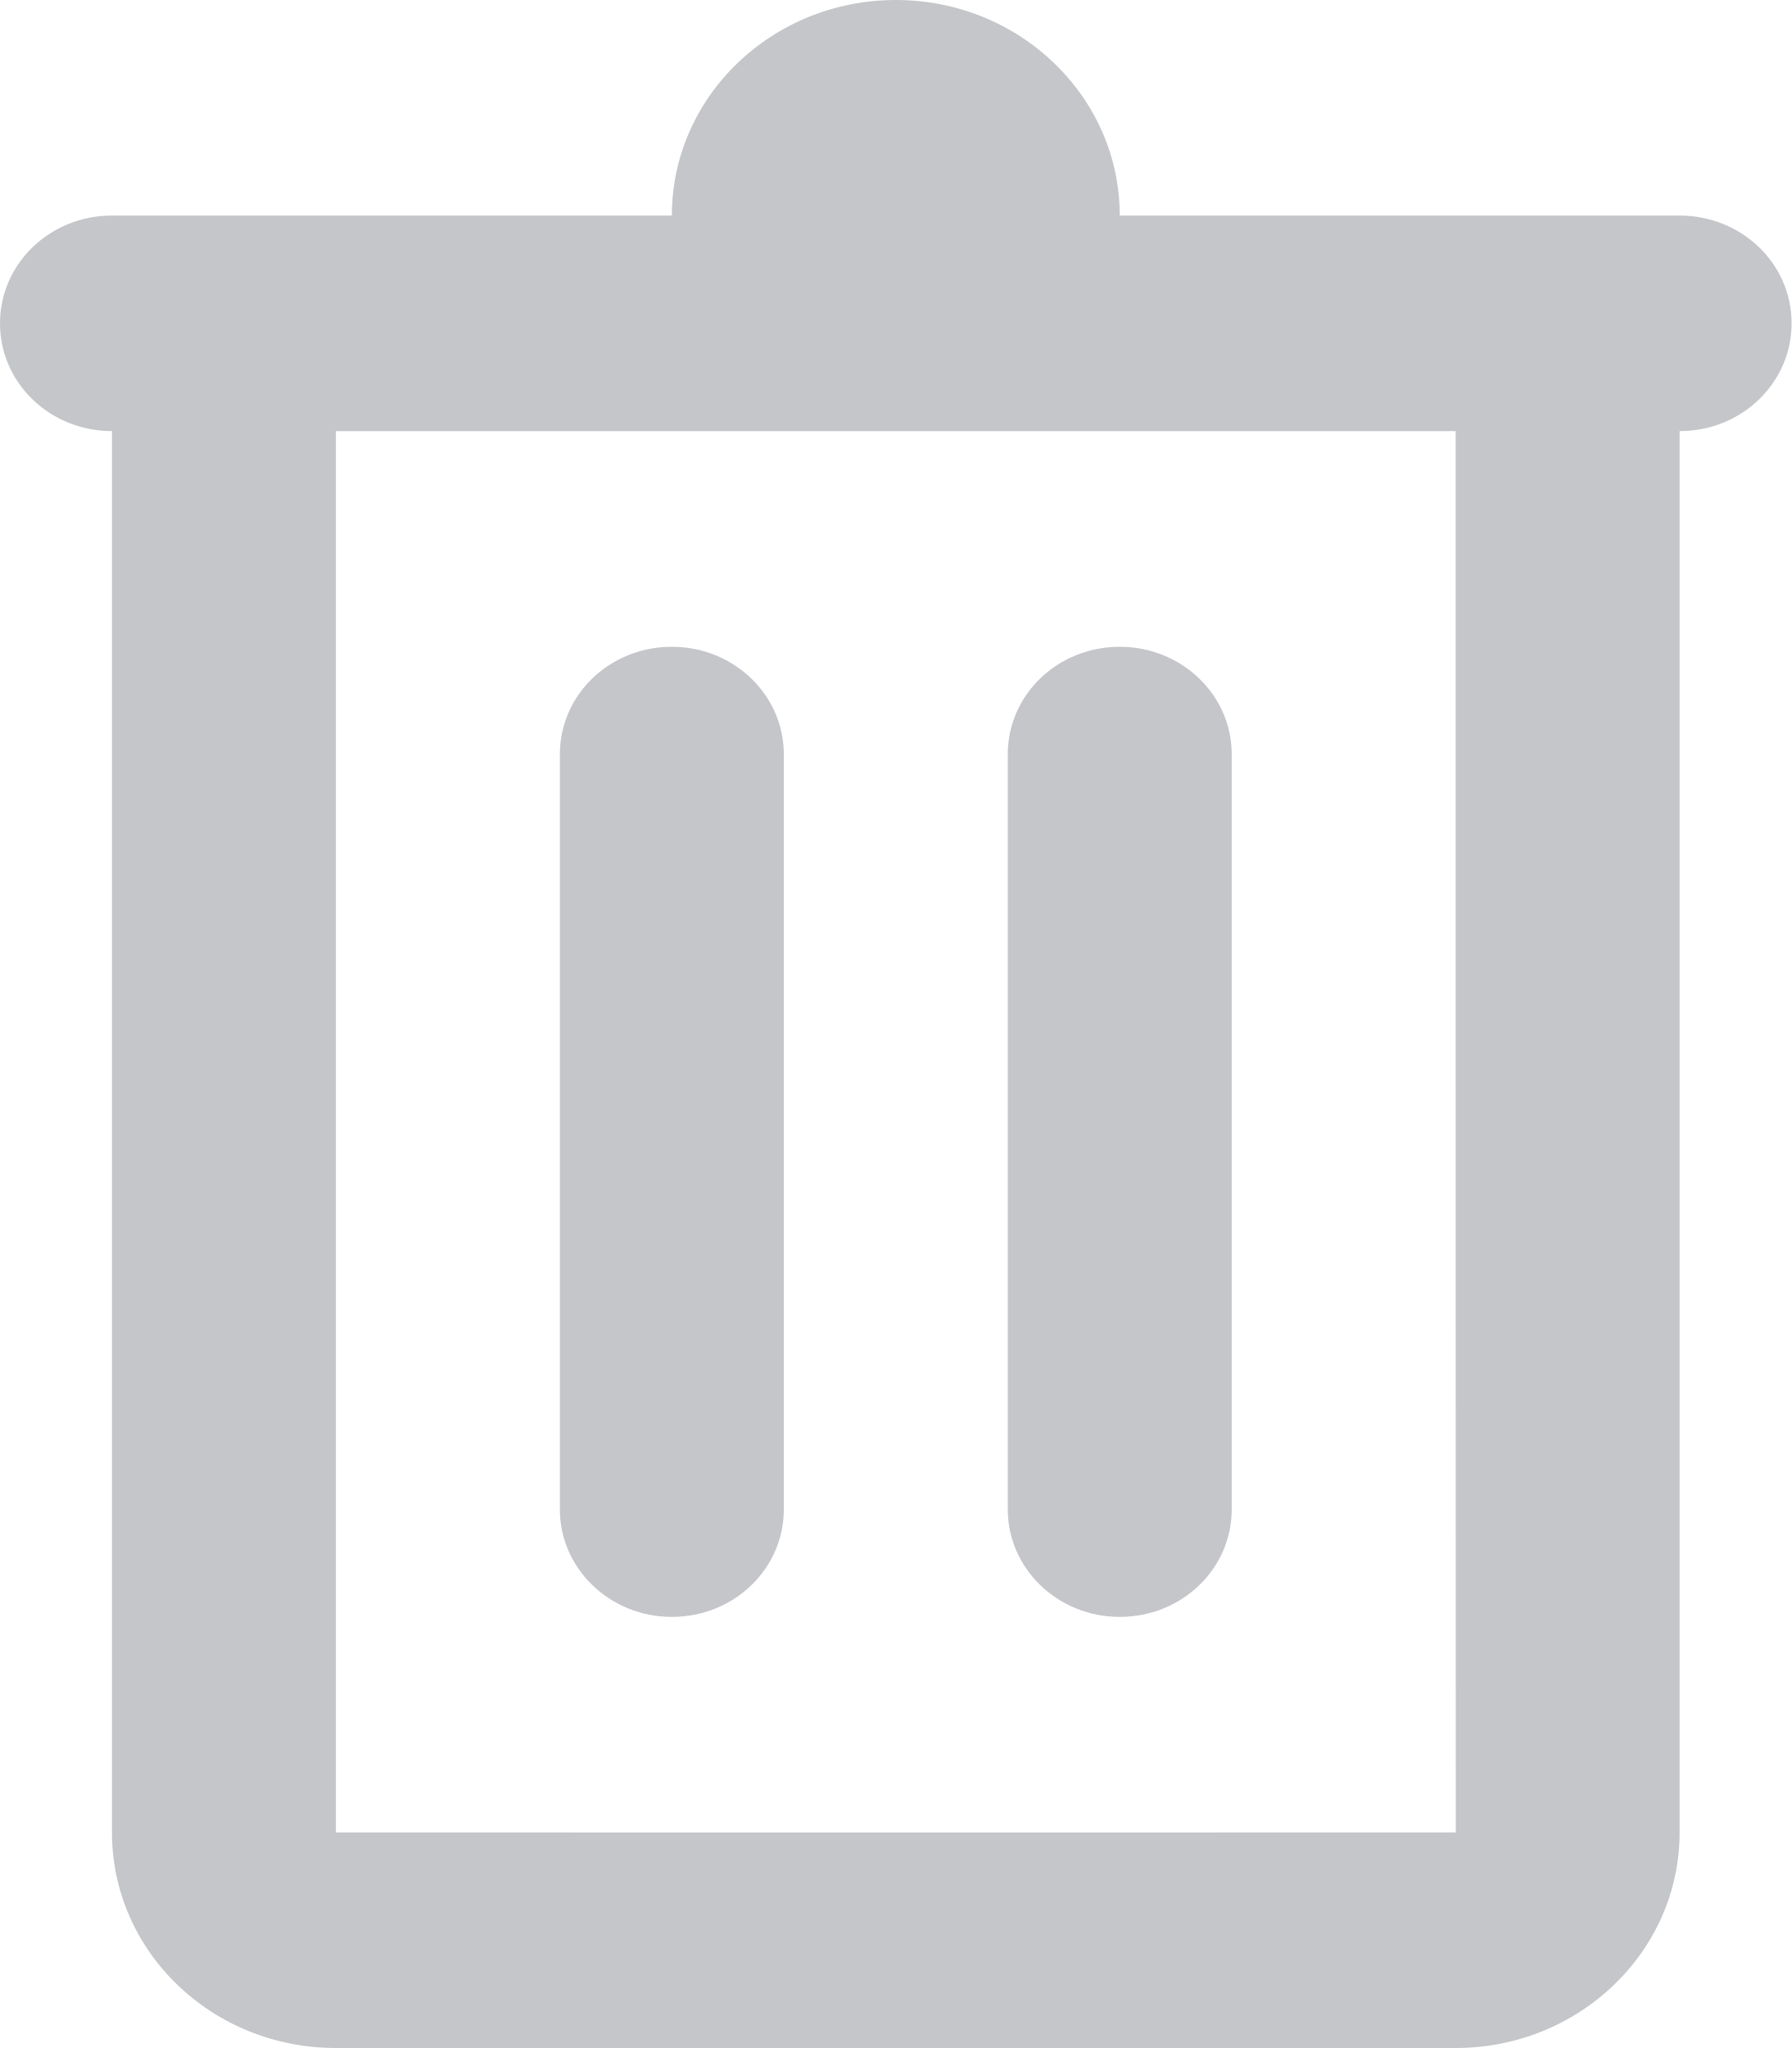
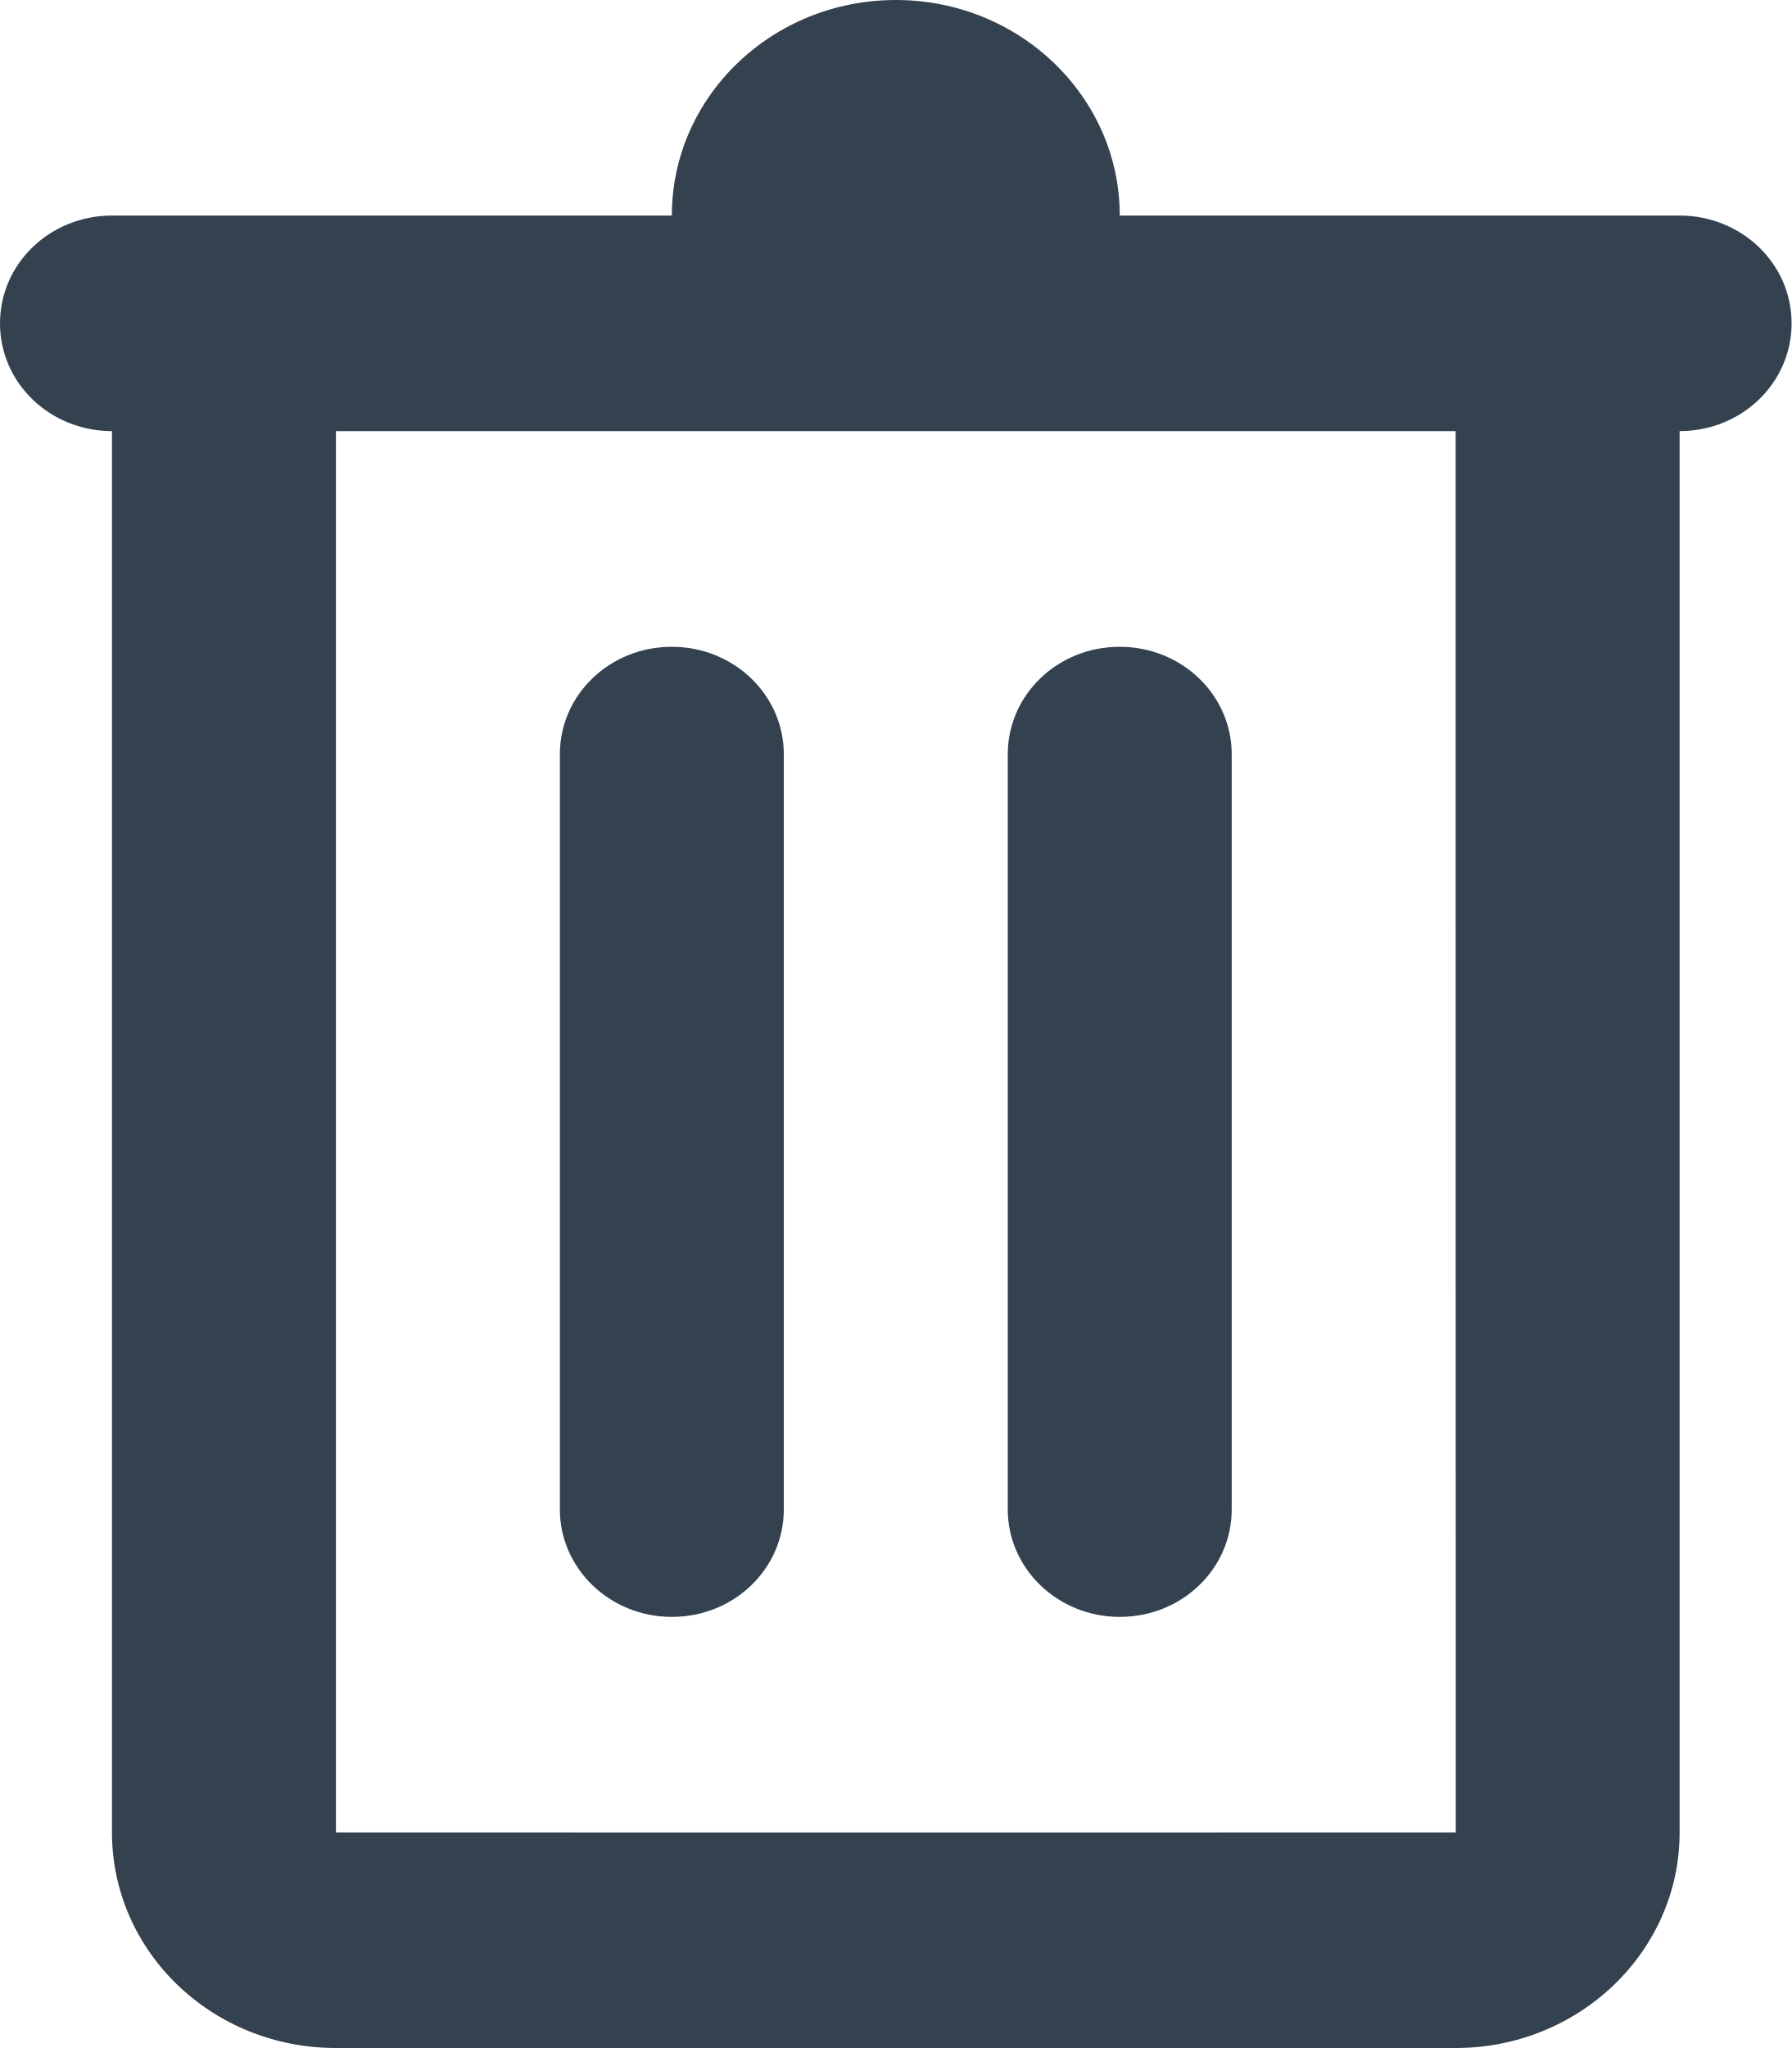
<svg xmlns="http://www.w3.org/2000/svg" width="14px" height="16px" viewBox="0 0 14 16" version="1.1">
  <defs />
  <g id="Content-density-exploration" stroke="none" stroke-width="1" fill="none" fill-rule="evenodd">
-     <g id="HOVER" transform="translate(-857, -185)" fill="#C4C6C9" fill-rule="nonzero">
-       <g id="Group" transform="translate(824, 185)">
+     <g id="Icon/button-updates-states" transform="translate(-387, -250)" fill="#34414F" fill-rule="nonzero">
+       <g id="Group" transform="translate(354, 250)">
        <path d="M35.625,14.316 C35.625,14.317 44.376,14.316 44.376,14.316 C44.375,14.316 44.375,6.066 44.375,3.368 L35.625,3.368 L35.625,14.316 Z M46.125,14.316 C46.125,15.246 45.34,16 44.376,16 L35.624,16 C34.658,16 33.875,15.248 33.875,14.316 L33.875,3.368 C33.392,3.368 33,2.994 33,2.526 C33,2.061 33.389,1.684 33.876,1.684 L38.25,1.684 C38.25,0.754 39.034,0 40,0 C40.966,0 41.75,0.754 41.75,1.684 L46.124,1.684 C46.608,1.684 47,2.058 47,2.526 C47,2.991 46.611,3.368 46.125,3.368 L46.125,14.316 Z M40.875,5.893 C40.875,5.429 41.263,5.053 41.75,5.053 C42.233,5.053 42.625,5.428 42.625,5.893 L42.625,11.792 C42.625,12.255 42.237,12.632 41.75,12.632 C41.267,12.632 40.875,12.256 40.875,11.792 L40.875,5.893 Z M37.375,5.893 C37.375,5.429 37.763,5.053 38.25,5.053 C38.733,5.053 39.125,5.428 39.125,5.893 L39.125,11.792 C39.125,12.255 38.737,12.632 38.25,12.632 C37.767,12.632 37.375,12.256 37.375,11.792 L37.375,5.893 Z" id="Combined-Shape" />
      </g>
    </g>
  </g>
</svg>
